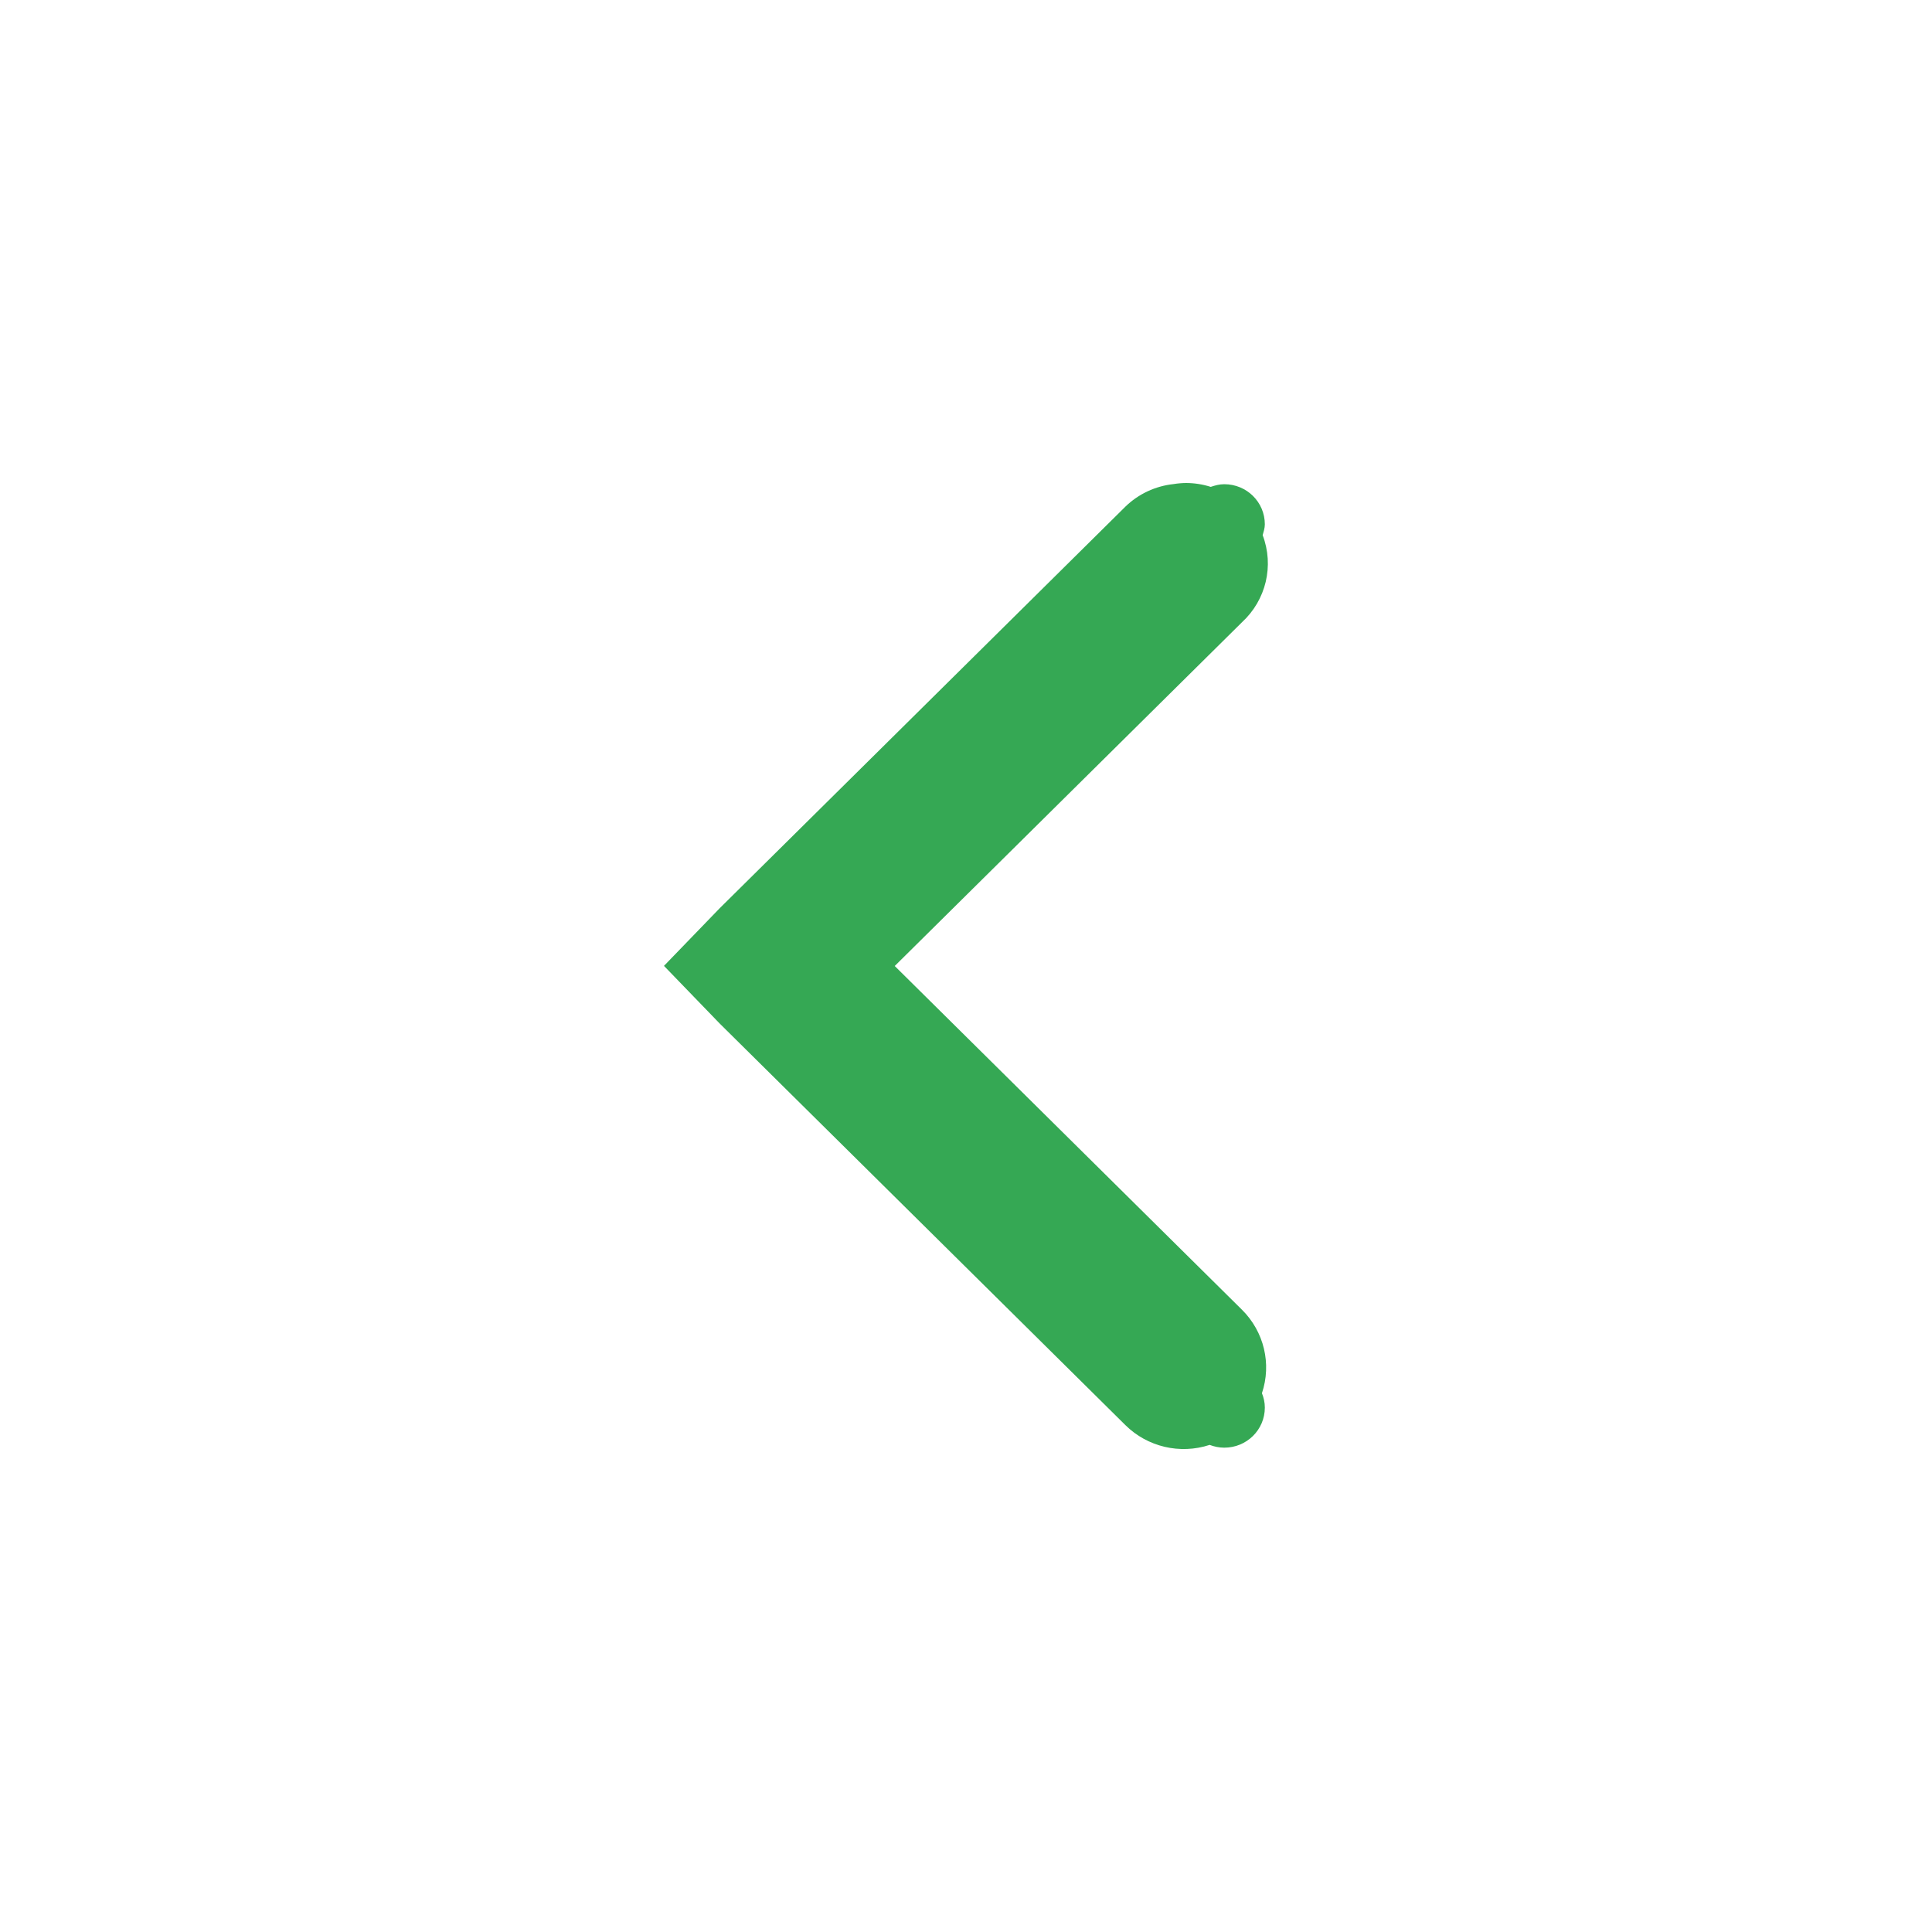
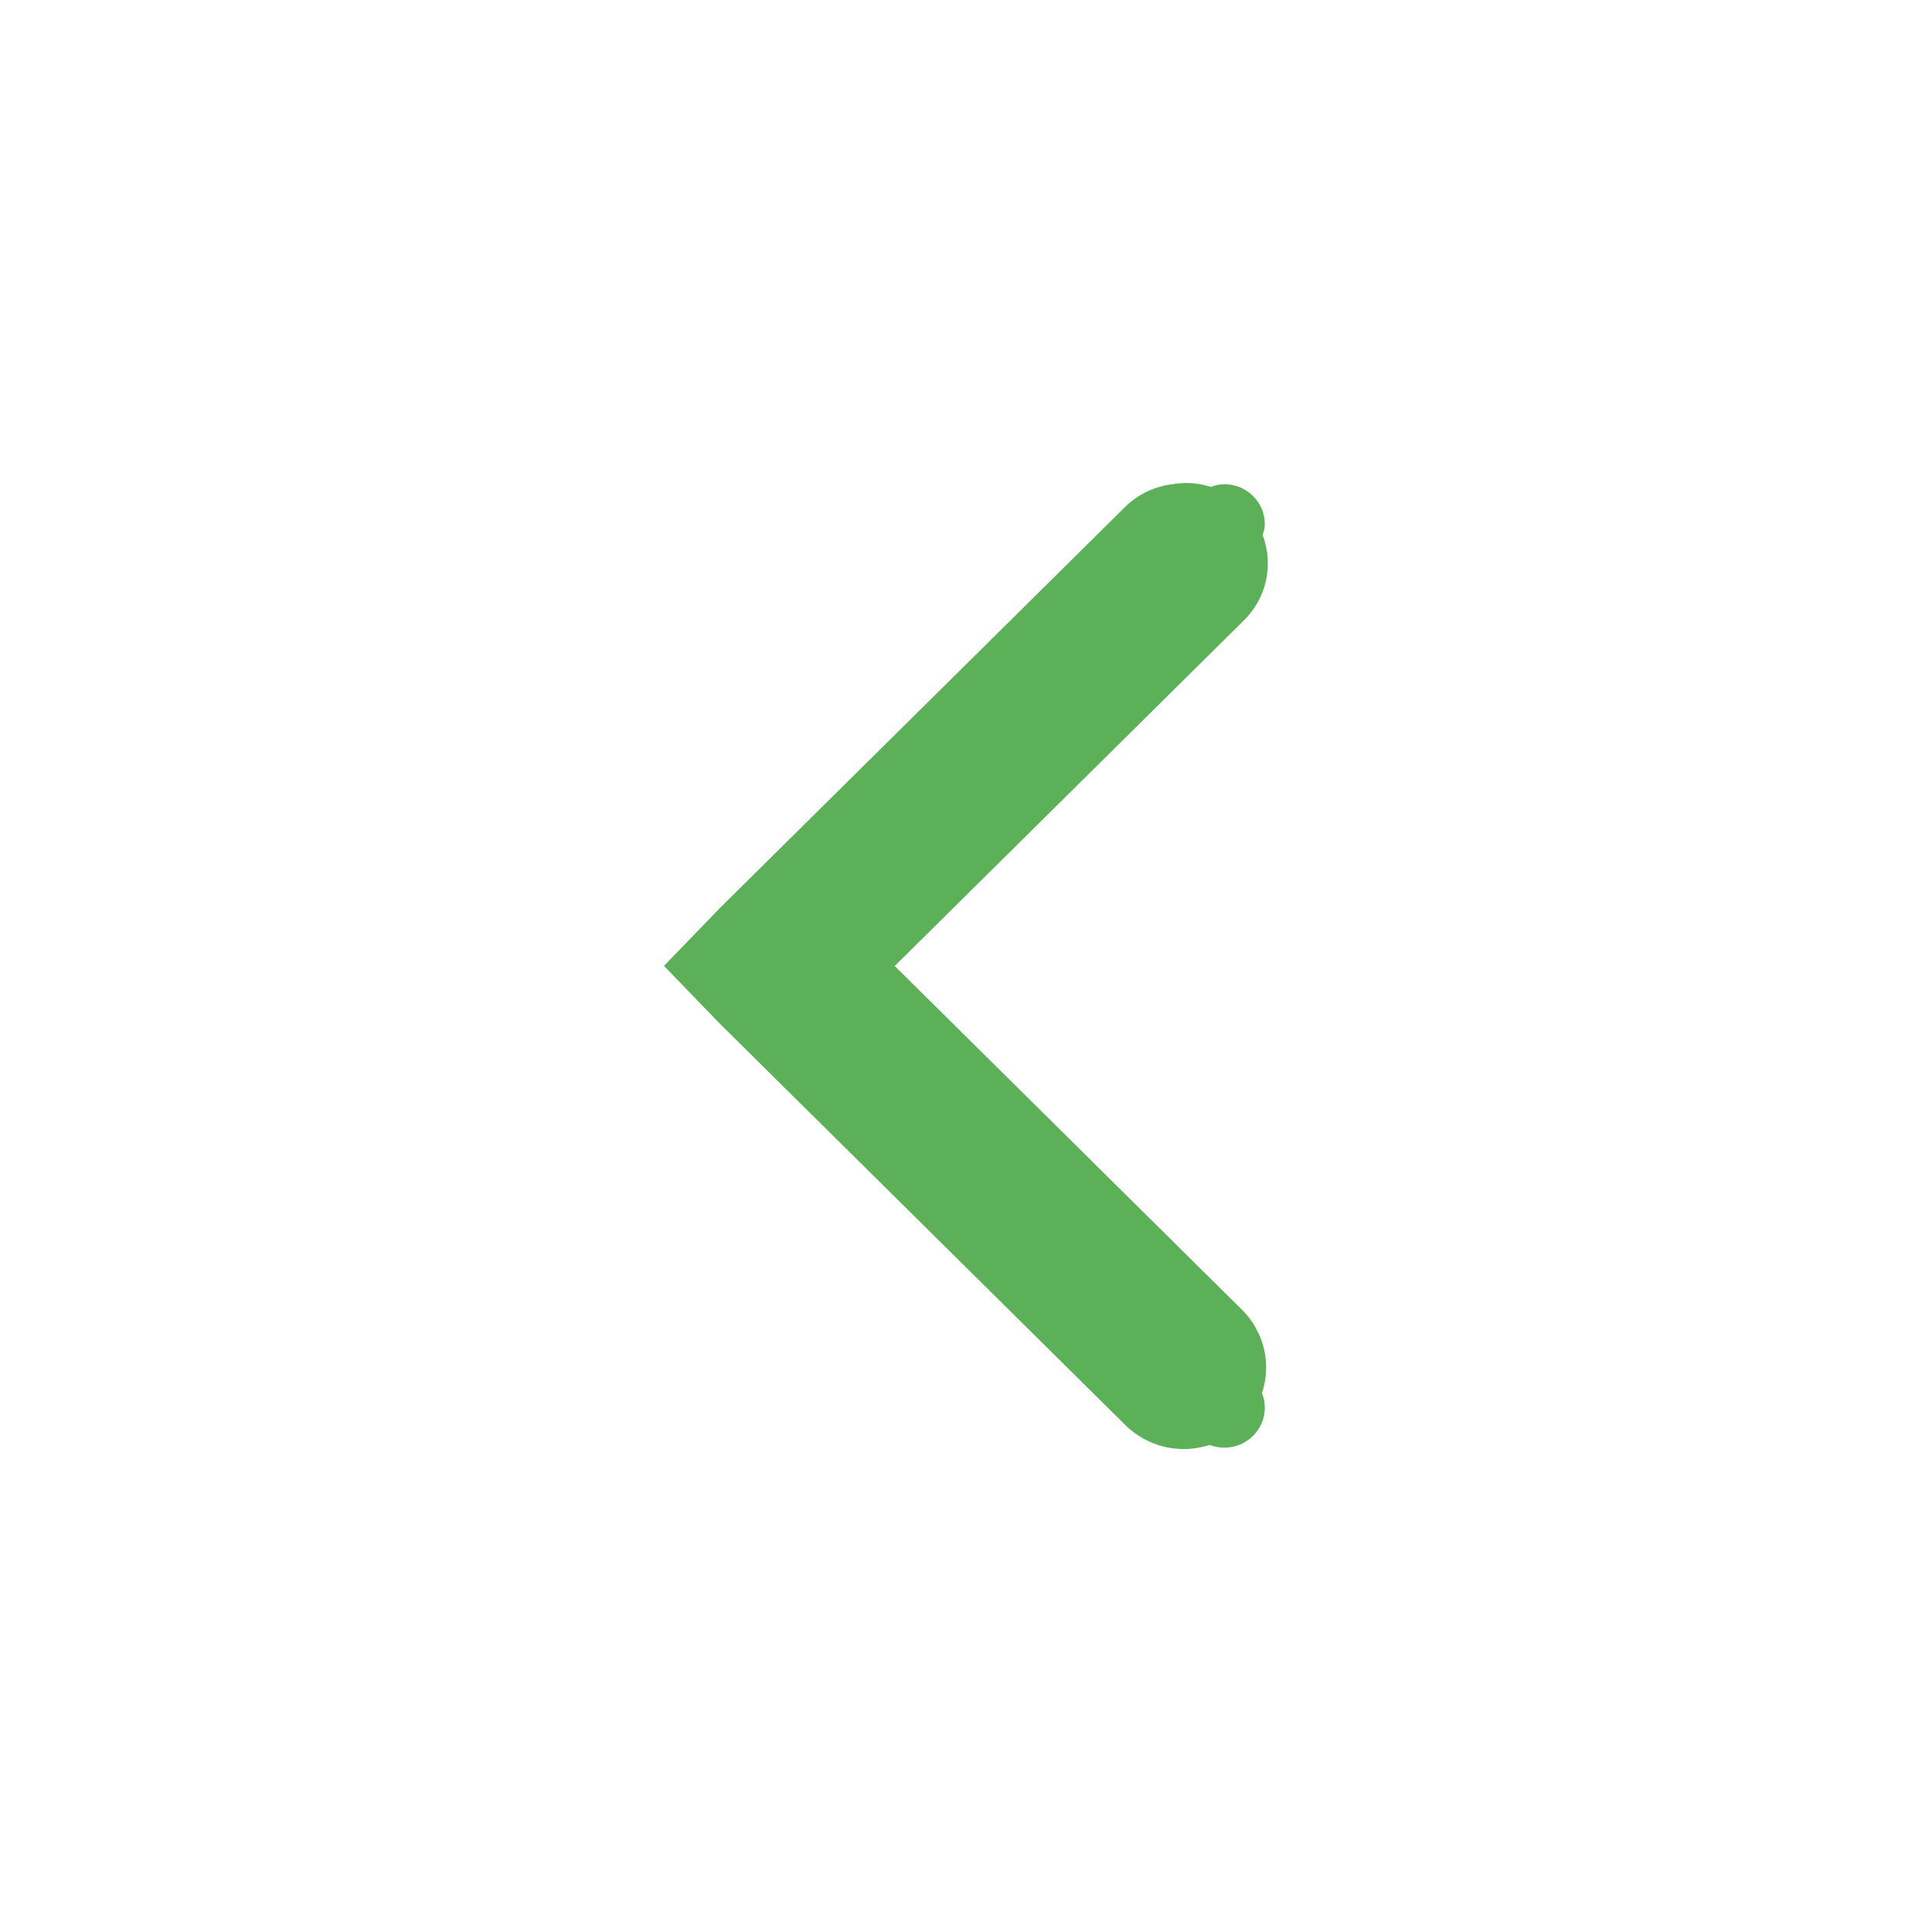
<svg xmlns="http://www.w3.org/2000/svg" height="16" id="svg7384" version="1.1" width="16">
  <defs id="defs7386" />
  <g id="layer9" style="display:inline" transform="translate(-100.0002,-747)" />
  <g id="layer10" transform="translate(-100.0002,-747)" />
  <g id="layer11" transform="translate(-100.0002,-747)" />
  <g id="layer13" transform="translate(-100.0002,-747)" />
  <g id="layer14" transform="translate(-100.0002,-747)" />
  <g id="layer15" style="display:inline" transform="translate(-100.0002,-747)" />
  <g id="g71291" style="display:inline" transform="translate(-100.0002,-747)" />
  <g id="g4953" style="display:inline" transform="translate(-100.0002,-747)" />
  <g id="layer12" style="display:inline" transform="translate(-100.0002,-747)">
-     <path style="color:#000000;font-style:normal;font-variant:normal;font-weight:normal;font-stretch:normal;font-size:medium;line-height:normal;font-family:Sans;-inkscape-font-specification:Sans;text-indent:0;text-align:start;text-decoration:none;text-decoration-line:none;letter-spacing:normal;word-spacing:normal;text-transform:none;direction:ltr;block-progression:tb;writing-mode:lr-tb;baseline-shift:baseline;text-anchor:start;display:inline;overflow:visible;visibility:visible;fill:#35a854;fill-opacity:1;stroke:none;stroke-width:2;marker:none;enable-background:accumulate" d="m 109.823,751 a 0.672,0.665 0 0 0 -0.104,0.009 0.672,0.665 0 0 0 -0.399,0.187 l -3.359,3.325 -0.462,0.478 0.462,0.478 3.359,3.325 a 0.683,0.676 0 0 0 0.698,0.164 c 0.037,0.014 0.078,0.023 0.121,0.023 0.186,0 0.336,-0.148 0.336,-0.332 0,-0.042 -0.009,-0.082 -0.024,-0.119 a 0.683,0.676 0 0 0 -0.165,-0.691 l -2.876,-2.847 2.876,-2.847 a 0.672,0.665 0 0 0 0.171,-0.721 c 0.008,-0.029 0.018,-0.058 0.018,-0.09 0,-0.184 -0.15,-0.332 -0.336,-0.332 -0.04,0 -0.076,0.01 -0.112,0.022 A 0.672,0.665 0 0 0 109.823,751 Z" id="path6040" />
+     <path style="color:#000000;font-style:normal;font-variant:normal;font-weight:normal;font-stretch:normal;font-size:medium;line-height:normal;font-family:Sans;-inkscape-font-specification:Sans;text-indent:0;text-align:start;text-decoration:none;text-decoration-line:none;letter-spacing:normal;word-spacing:normal;text-transform:none;direction:ltr;block-progression:tb;writing-mode:lr-tb;baseline-shift:baseline;text-anchor:start;display:inline;overflow:visible;visibility:visible;fill:#5cb058;fill-opacity:1;stroke:none;stroke-width:2;marker:none;enable-background:accumulate" d="m 109.823,751 a 0.672,0.665 0 0 0 -0.104,0.009 0.672,0.665 0 0 0 -0.399,0.187 l -3.359,3.325 -0.462,0.478 0.462,0.478 3.359,3.325 a 0.683,0.676 0 0 0 0.698,0.164 c 0.037,0.014 0.078,0.023 0.121,0.023 0.186,0 0.336,-0.148 0.336,-0.332 0,-0.042 -0.009,-0.082 -0.024,-0.119 a 0.683,0.676 0 0 0 -0.165,-0.691 l -2.876,-2.847 2.876,-2.847 a 0.672,0.665 0 0 0 0.171,-0.721 c 0.008,-0.029 0.018,-0.058 0.018,-0.09 0,-0.184 -0.15,-0.332 -0.336,-0.332 -0.04,0 -0.076,0.01 -0.112,0.022 A 0.672,0.665 0 0 0 109.823,751 Z" id="path6040" />
  </g>
</svg>
